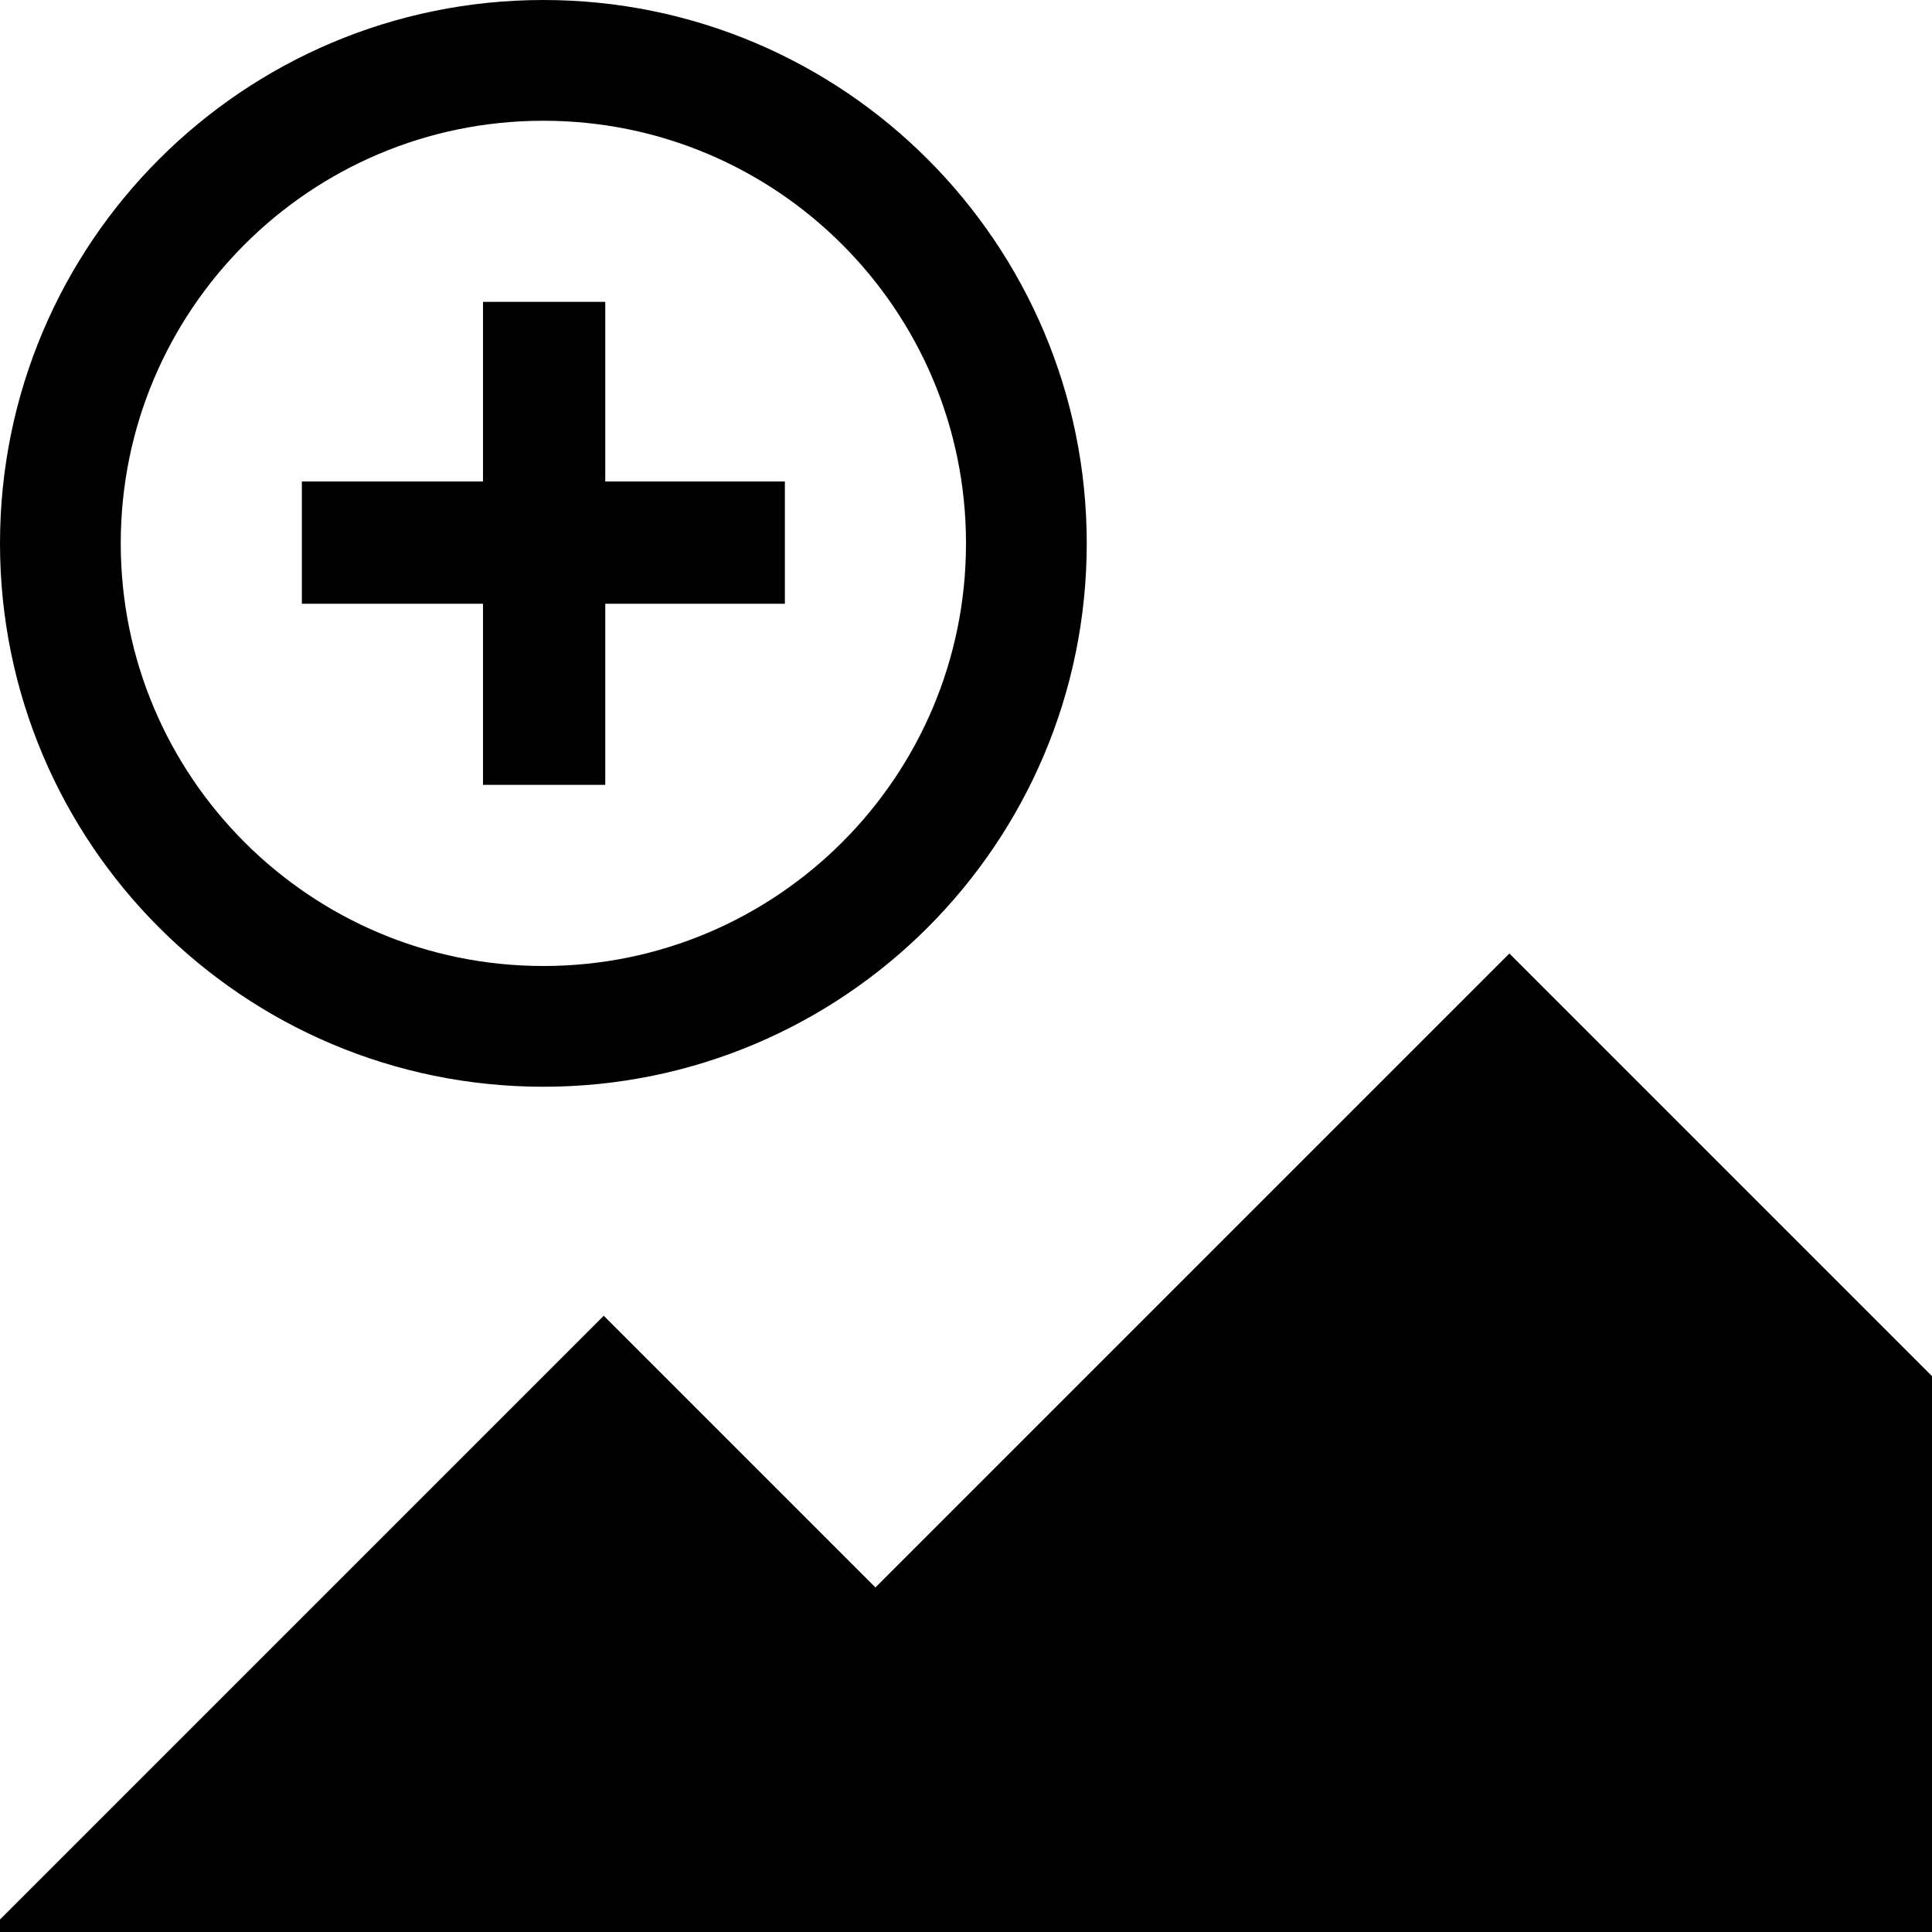
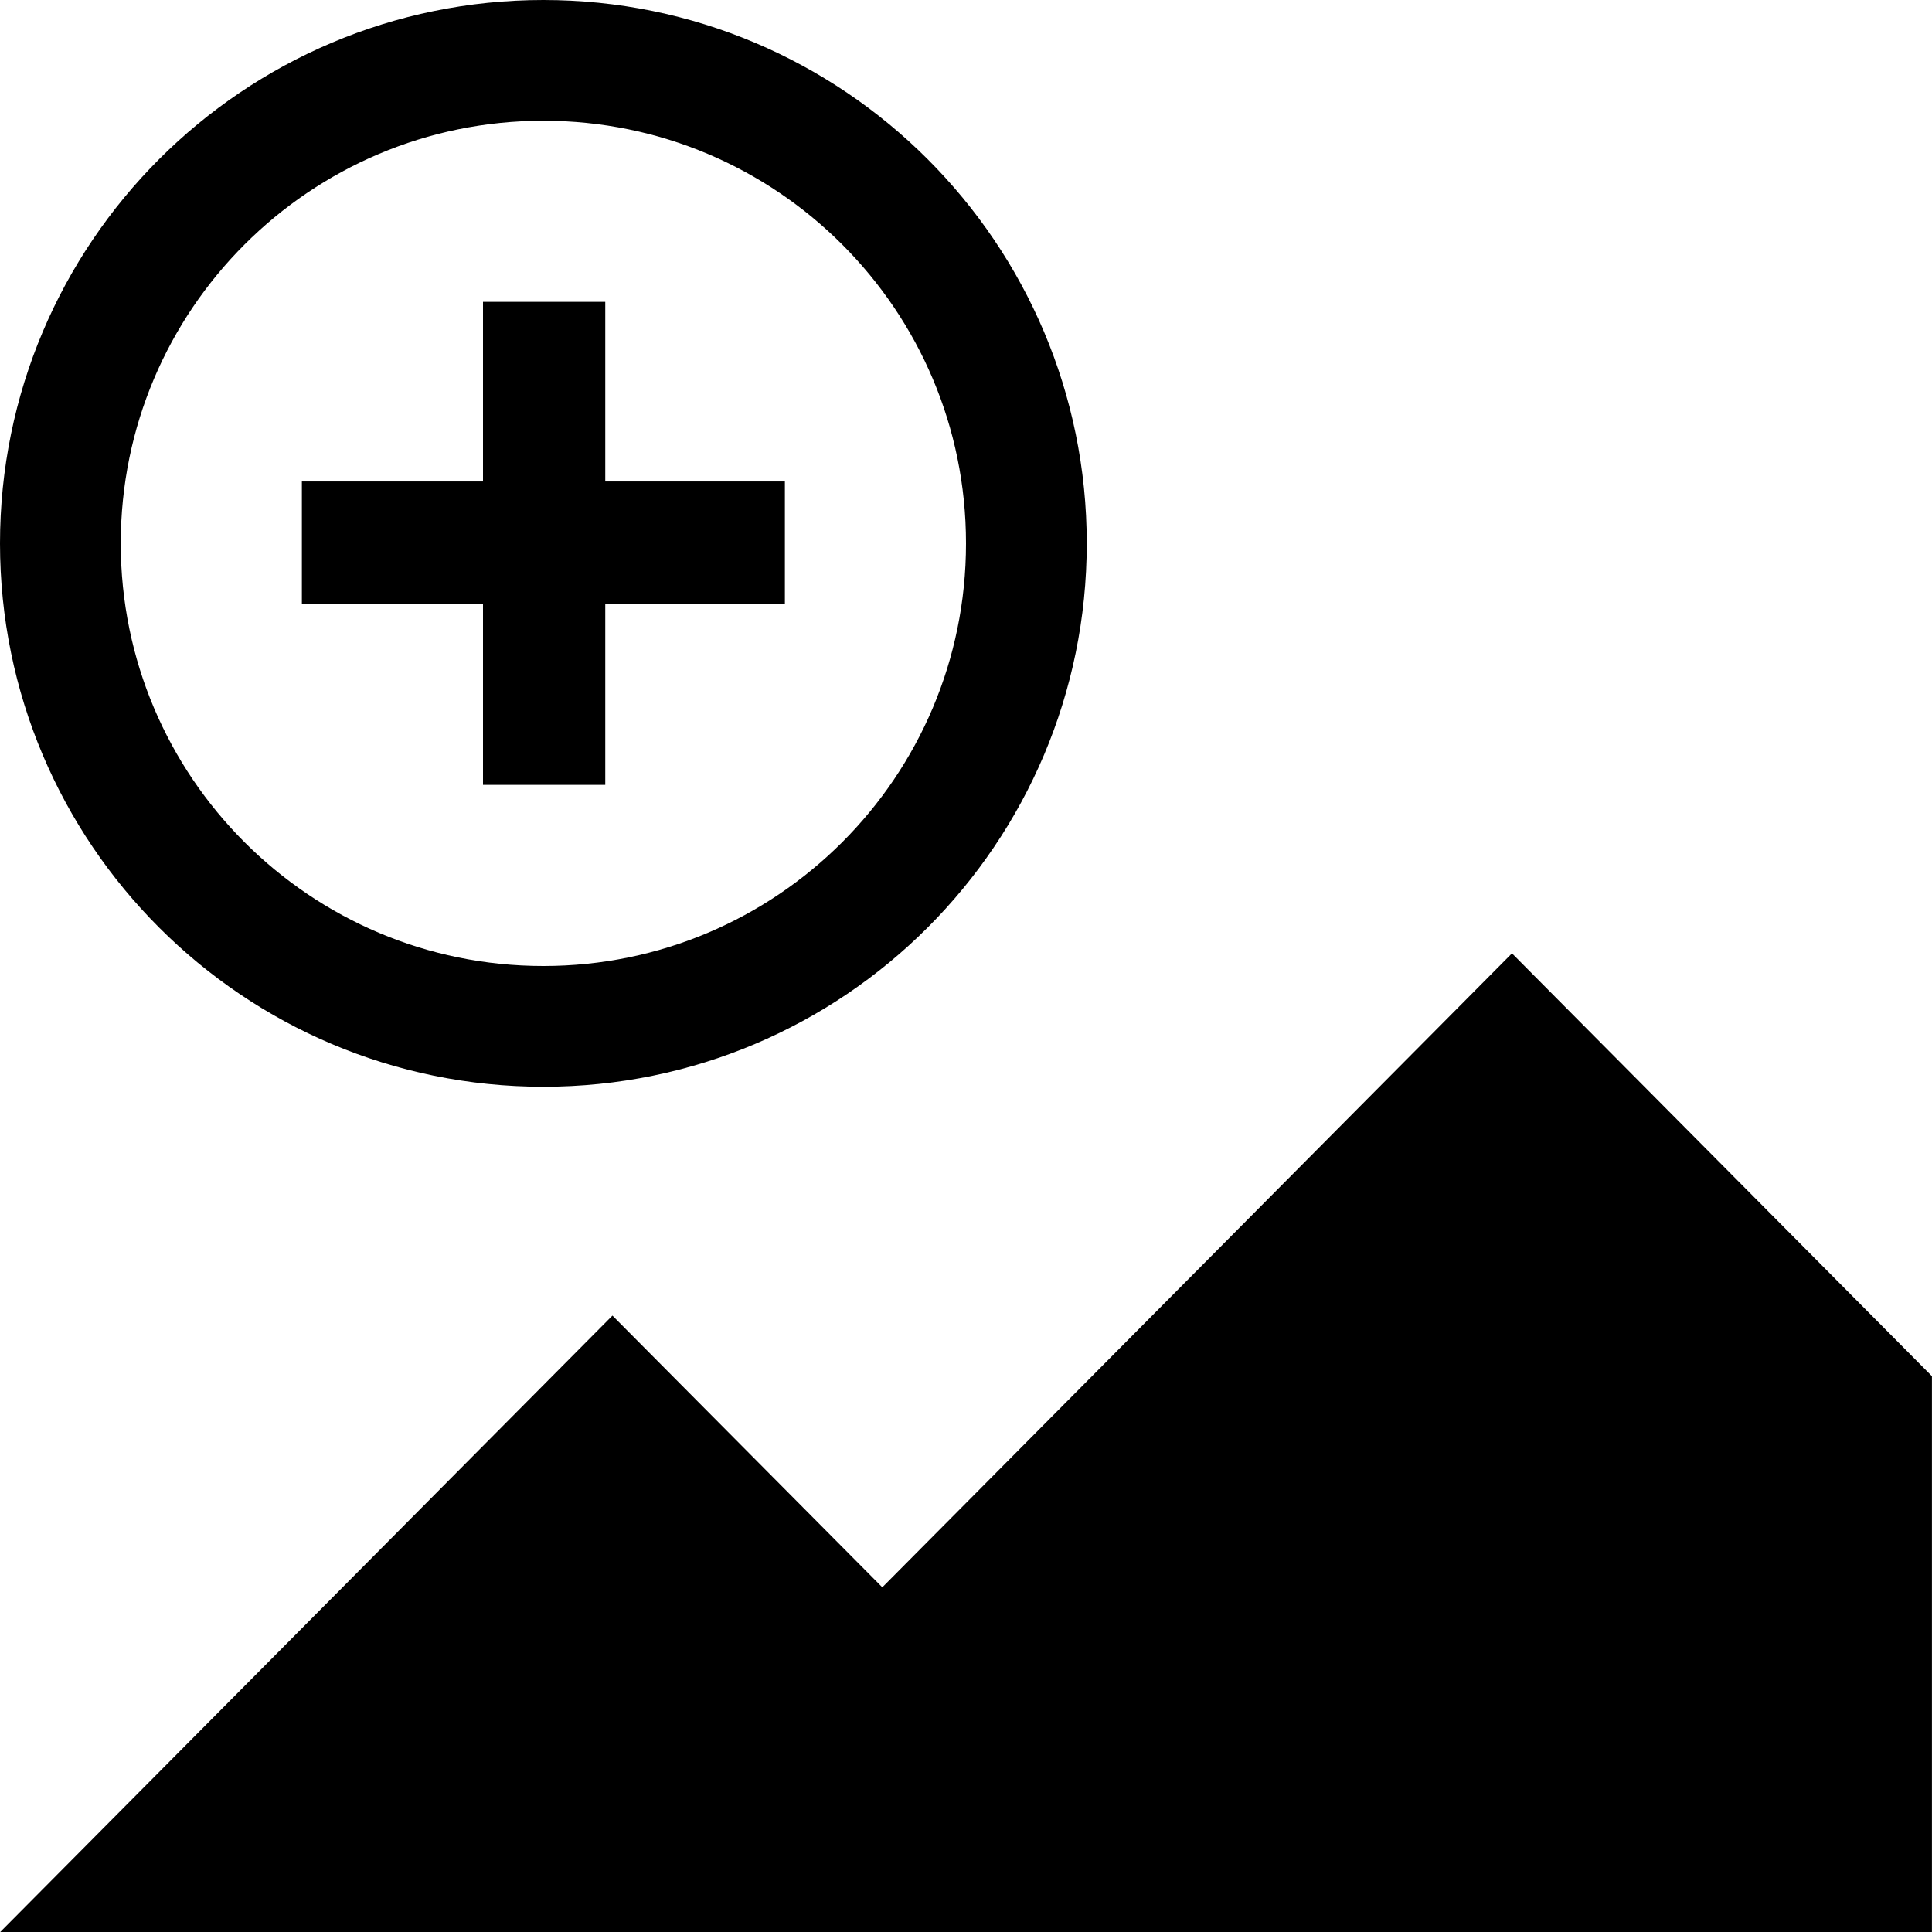
<svg xmlns="http://www.w3.org/2000/svg" viewBox="0 0 32 32" version="1.1" id="svg3444" width="32" height="32">
  <defs id="defs3462" />
  <g id="g3446">
-     <path style="color:#000000;clip-rule:nonzero;display:inline;overflow:visible;visibility:visible;opacity:1;isolation:auto;mix-blend-mode:normal;color-interpolation:sRGB;color-interpolation-filters:linearRGB;solid-color:#000000;solid-opacity:1;fill:#000000;fill-opacity:1;fill-rule:evenodd;stroke:#000000;stroke-width:1px;stroke-linecap:butt;stroke-linejoin:miter;stroke-miterlimit:4;stroke-dasharray:none;stroke-dashoffset:0;stroke-opacity:1;color-rendering:auto;image-rendering:auto;shape-rendering:auto;text-rendering:auto;enable-background:accumulate" d="M 31.5,31.5 31.5,23 25,16.5 14.5,27 10,22.5 l -9,9 z" id="path4326" />
+     <path style="color:#000000;clip-rule:nonzero;display:inline;overflow:visible;visibility:visible;opacity:1;isolation:auto;mix-blend-mode:normal;color-interpolation:sRGB;color-interpolation-filters:linearRGB;solid-color:#000000;solid-opacity:1;fill:#000000;fill-opacity:1;fill-rule:evenodd;stroke:#000000;stroke-width:1px;stroke-linecap:butt;stroke-linejoin:miter;stroke-miterlimit:4;stroke-dasharray:none;stroke-dashoffset:0;stroke-opacity:1;color-rendering:auto;image-rendering:auto;shape-rendering:auto;text-rendering:auto;enable-background:accumulate" d="m 31.499,31.5 0,-8.5 -6.456,-6.5 -10.429,10.5 -4.47,-4.5 -8.939,9 z" id="path4326" />
    <rect style="color:#000000;clip-rule:nonzero;display:inline;overflow:visible;visibility:visible;opacity:1;isolation:auto;mix-blend-mode:normal;color-interpolation:sRGB;color-interpolation-filters:linearRGB;solid-color:#000000;solid-opacity:1;fill:#000000;fill-opacity:1;fill-rule:nonzero;stroke:#000000;stroke-width:2;stroke-linecap:square;stroke-linejoin:miter;stroke-miterlimit:4;stroke-dasharray:none;stroke-dashoffset:0;stroke-opacity:1;color-rendering:auto;image-rendering:auto;shape-rendering:auto;text-rendering:auto;enable-background:accumulate" id="rect4881" width="6" height="0.025" x="6" y="-9" transform="scale(1,-1)" />
    <rect style="color:#000000;clip-rule:nonzero;display:inline;overflow:visible;visibility:visible;opacity:1;isolation:auto;mix-blend-mode:normal;color-interpolation:sRGB;color-interpolation-filters:linearRGB;solid-color:#000000;solid-opacity:1;fill:#000000;fill-opacity:1;fill-rule:nonzero;stroke:#000000;stroke-width:2;stroke-linecap:square;stroke-linejoin:miter;stroke-miterlimit:4;stroke-dasharray:none;stroke-dashoffset:0;stroke-opacity:1;color-rendering:auto;image-rendering:auto;shape-rendering:auto;text-rendering:auto;enable-background:accumulate" id="rect4881-3-6" width="8" height="0" x="23" y="1" transform="matrix(0,1,0,1,0,0)" />
    <rect style="color:#000000;clip-rule:nonzero;display:inline;overflow:visible;visibility:visible;opacity:1;isolation:auto;mix-blend-mode:normal;color-interpolation:sRGB;color-interpolation-filters:linearRGB;solid-color:#000000;solid-opacity:1;fill:#000000;fill-opacity:1;fill-rule:nonzero;stroke:#000000;stroke-width:2;stroke-linecap:square;stroke-linejoin:miter;stroke-miterlimit:4;stroke-dasharray:none;stroke-dashoffset:0;stroke-opacity:1;color-rendering:auto;image-rendering:auto;shape-rendering:auto;text-rendering:auto;enable-background:accumulate" id="rect4881-7" width="6" height="0.025" x="6" y="9" transform="matrix(0,1,1,0,0,0)" />
    <ellipse style="color:#000000;clip-rule:nonzero;display:inline;overflow:visible;visibility:visible;opacity:1;isolation:auto;mix-blend-mode:normal;color-interpolation:sRGB;color-interpolation-filters:linearRGB;solid-color:#000000;solid-opacity:1;fill:none;fill-opacity:1;fill-rule:nonzero;stroke:#000000;stroke-width:2;stroke-linecap:square;stroke-linejoin:miter;stroke-miterlimit:4;stroke-dasharray:none;stroke-dashoffset:0;stroke-opacity:1;color-rendering:auto;image-rendering:auto;shape-rendering:auto;text-rendering:auto;enable-background:accumulate" id="path4192" cx="9" cy="9" ry="8" rx="8" />
  </g>
</svg>
